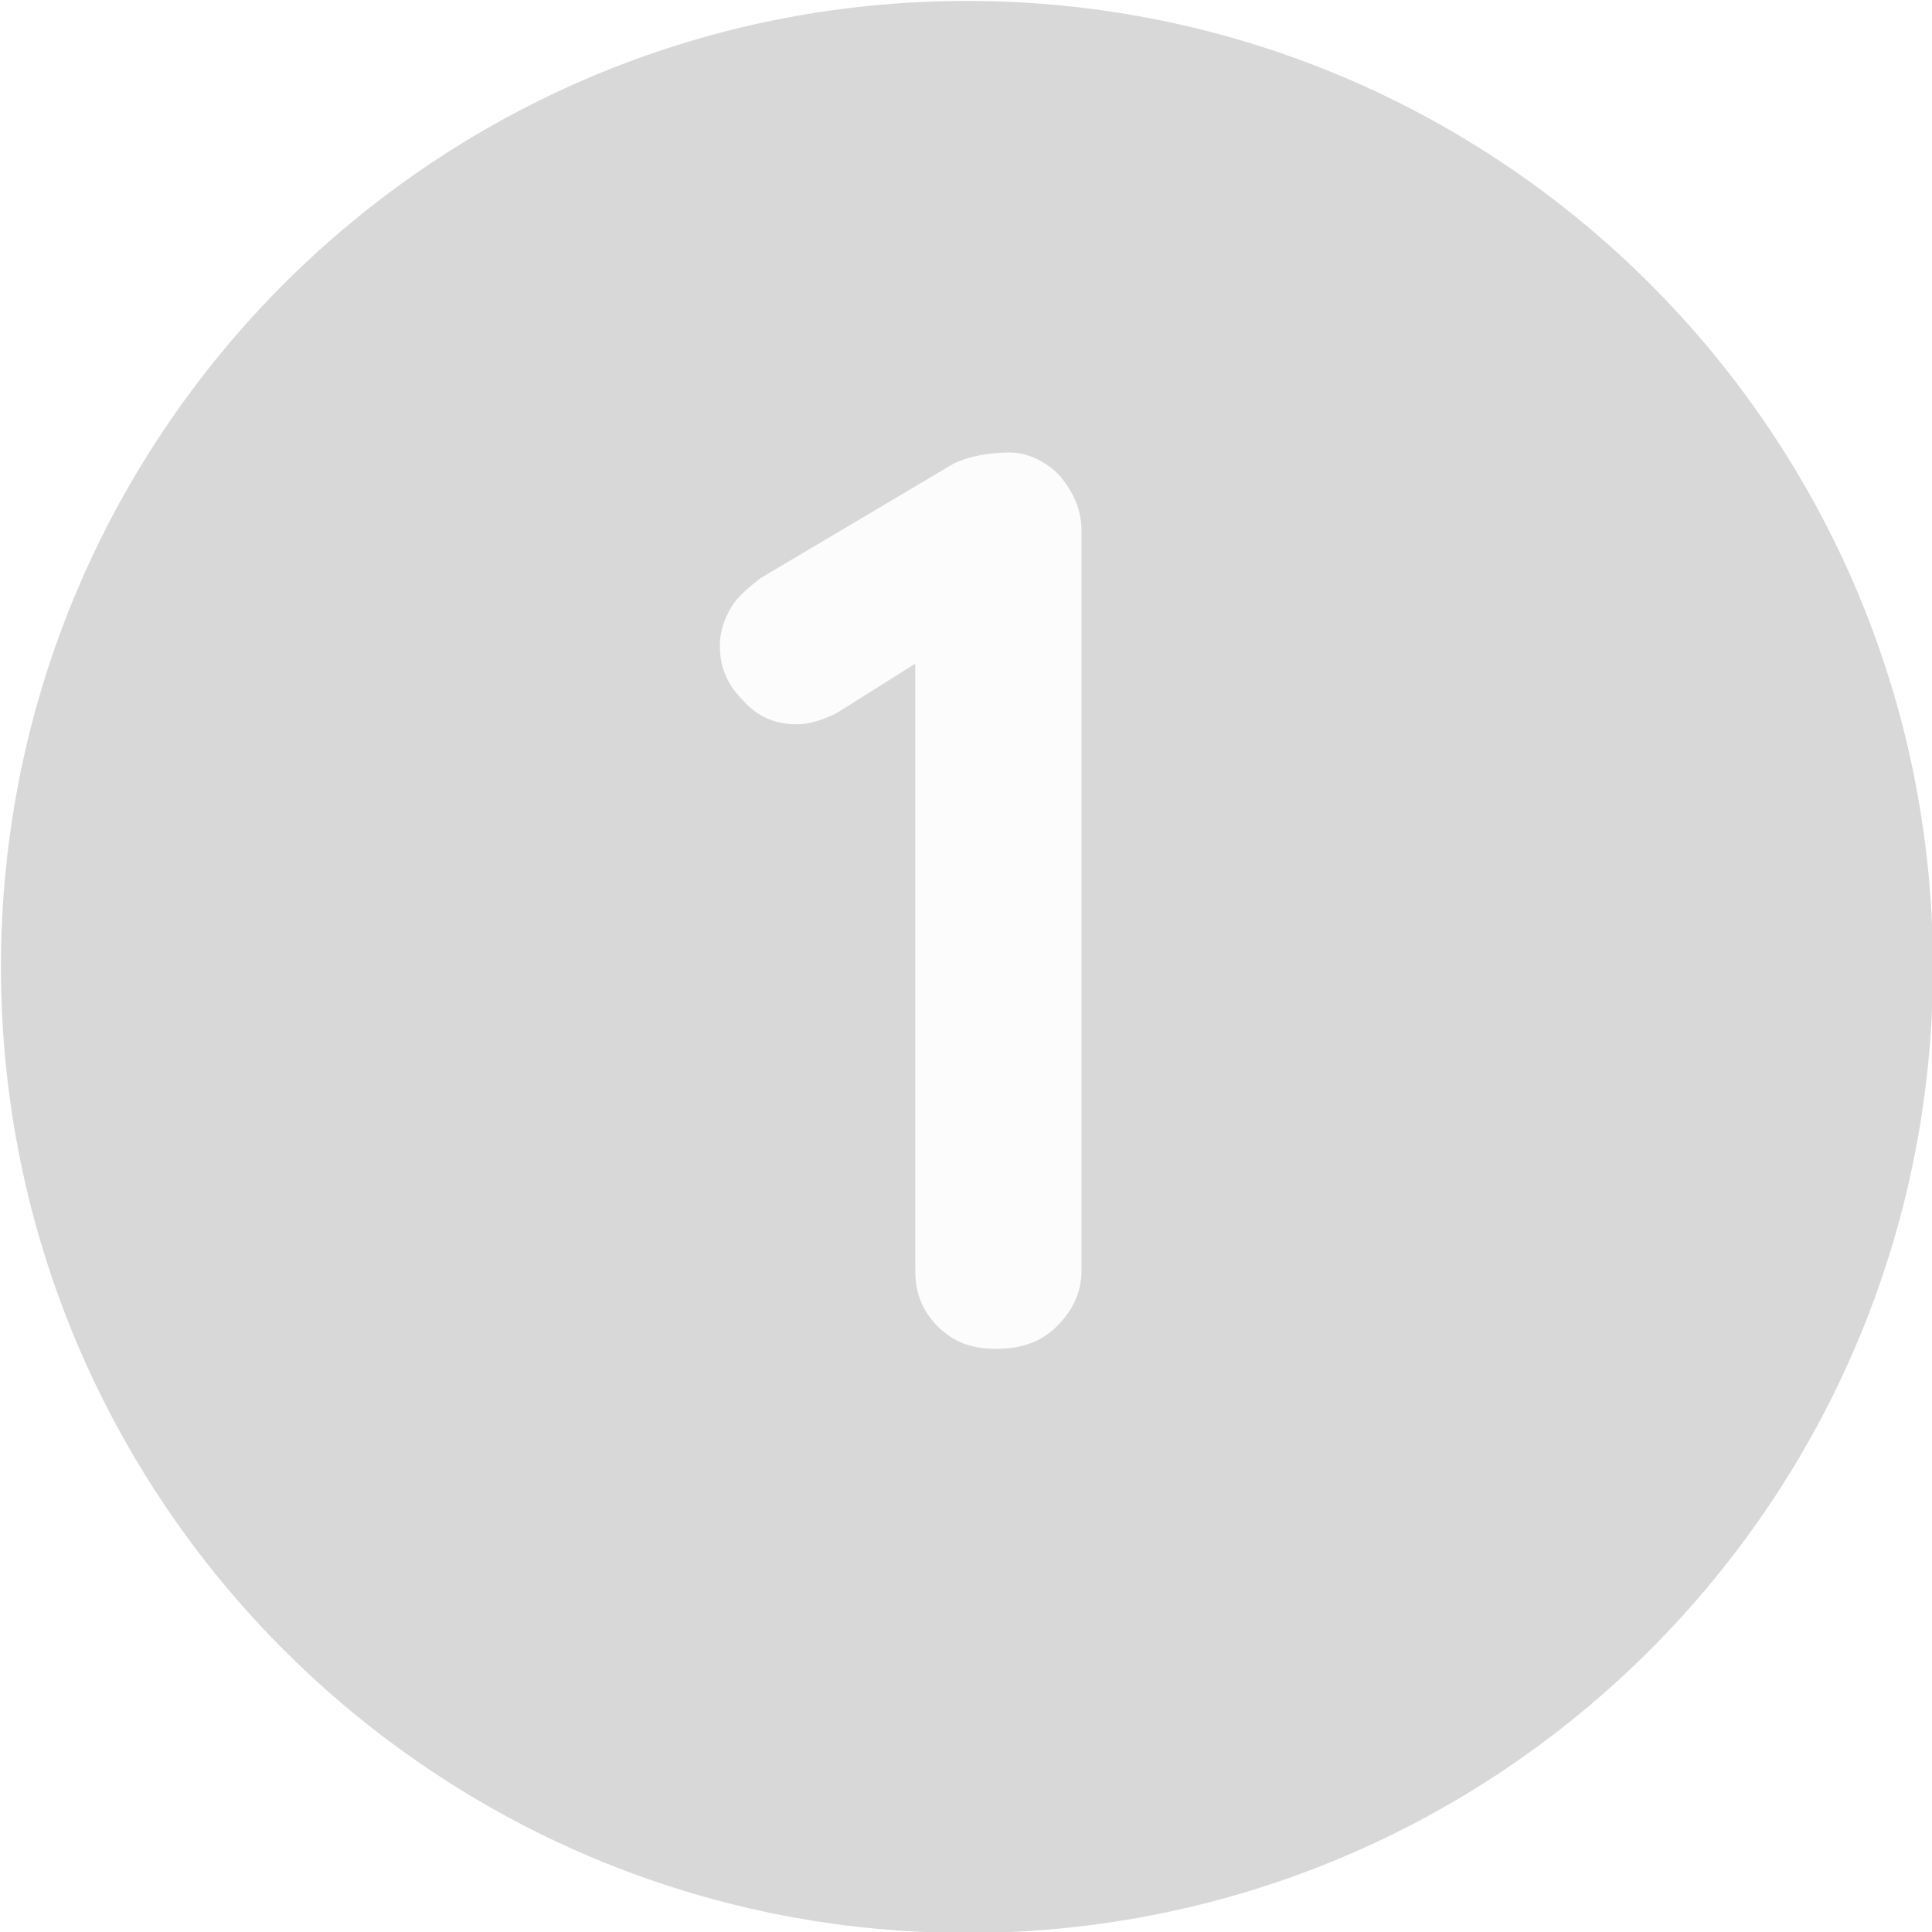
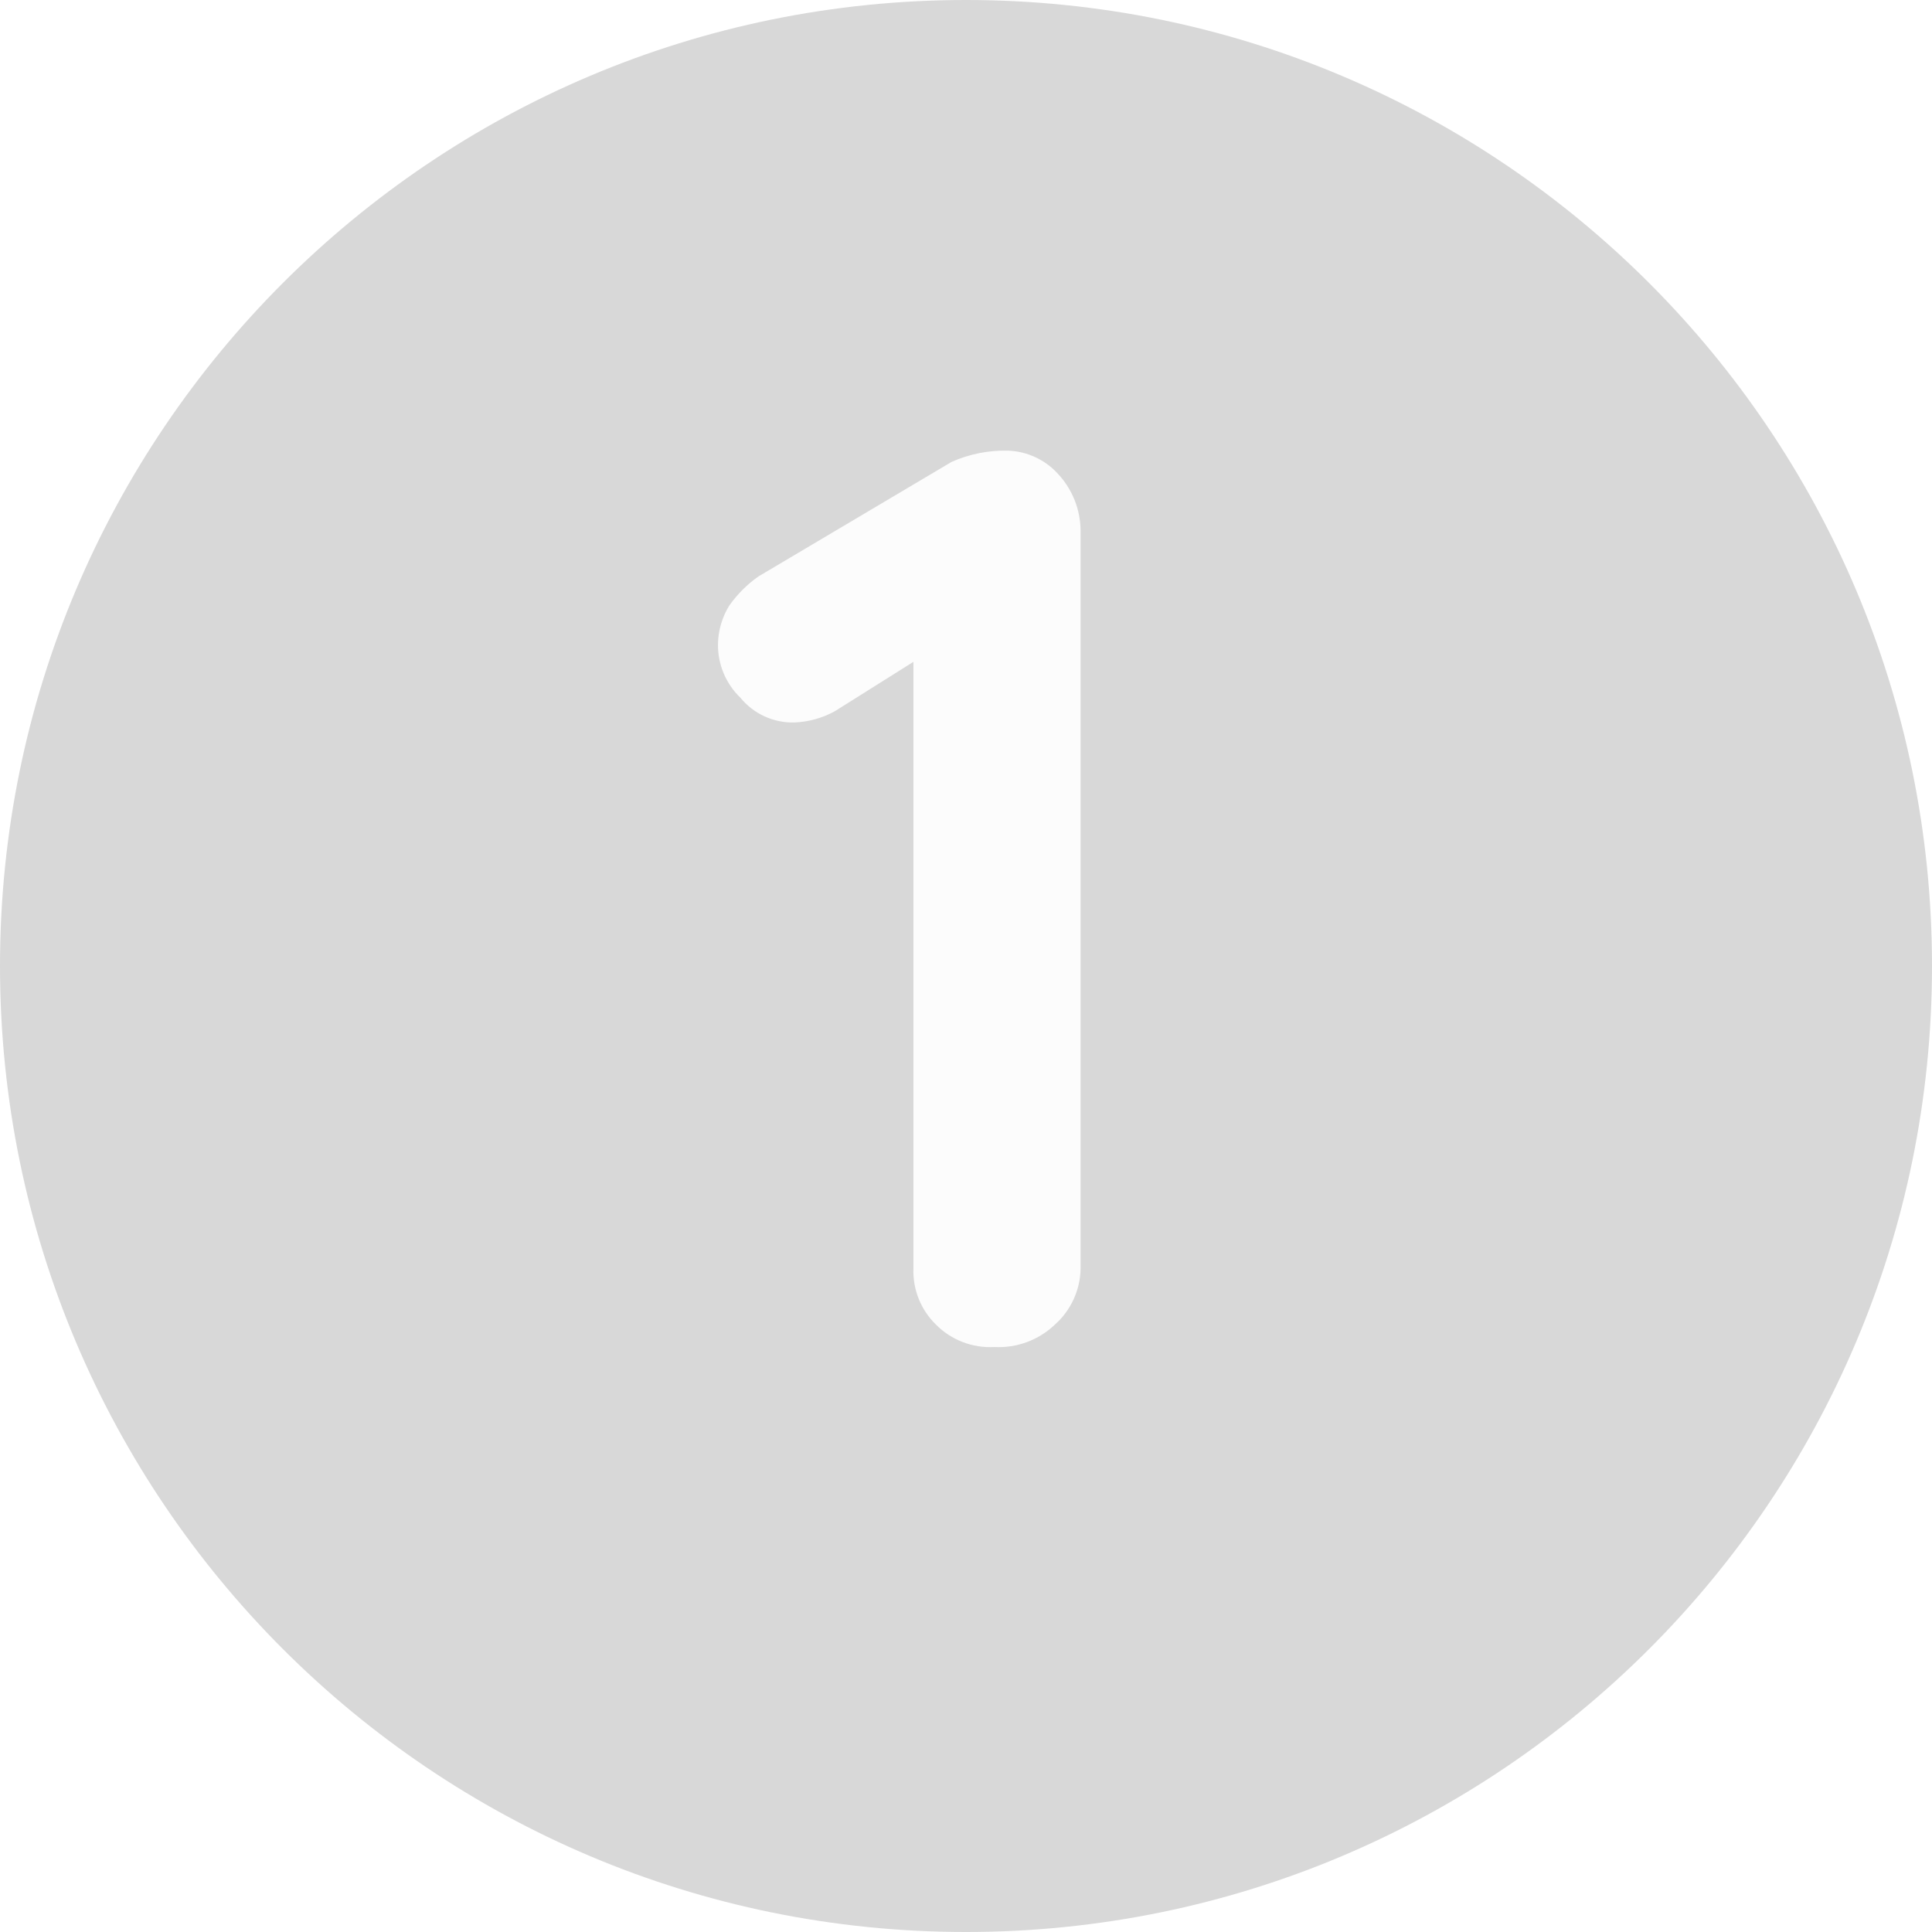
- <svg xmlns="http://www.w3.org/2000/svg" version="1.1" id="Capa_1" x="0px" y="0px" viewBox="0 0 86 86" style="enable-background:new 0 0 86 86;" xml:space="preserve">
-   <style type="text/css">
- 	.st0{fill:#D8D8D8;}
- 	.st1{enable-background:new    ;}
- 	.st2{fill:#FCFCFC;}
- </style>
-   <g id="_1" transform="translate(-910.358 -387.358)">
-     <circle id="Elipse_53" class="st0" cx="953.4" cy="430.4" r="43" />
-     <g class="st1">
-       <path class="st2" d="M957.5,408.5c0.6,0.7,1,1.5,1,2.5v32.9c0,1-0.4,1.8-1.1,2.5c-0.7,0.7-1.6,1-2.7,1c-1.1,0-1.9-0.3-2.6-1    s-1-1.5-1-2.5v-27l-3.5,2.2c-0.6,0.3-1.2,0.5-1.8,0.5c-1,0-1.8-0.4-2.4-1.1c-0.7-0.7-1-1.5-1-2.4c0-0.6,0.2-1.2,0.5-1.7    c0.3-0.5,0.8-0.9,1.3-1.3l8.6-5.1c0.6-0.3,1.5-0.5,2.5-0.5C956,407.5,956.8,407.8,957.5,408.5z" />
+ <svg xmlns="http://www.w3.org/2000/svg" id="a2c063b3-2751-4d20-9287-d2b420bc33b3" data-name="Capa 1" viewBox="0 0 86 86">
+   <g id="b7b44dd5-fd8d-40fa-b1f6-6b2d590c8ed8" data-name=" 1">
+     <circle id="e2f51023-510b-42d3-9a24-f180fae5d50b" data-name="Elipse 53" cx="43" cy="43" r="43" style="fill:#d8d8d8" />
+     <g style="isolation:isolate">
+       <path d="M47.14,21.14a3.74,3.74,0,0,1,1,2.5v32.9A3.41,3.41,0,0,1,47,59a3.62,3.62,0,0,1-2.7,1,3.39,3.39,0,0,1-2.6-1,3.32,3.32,0,0,1-1-2.5v-27l-3.5,2.2a4.07,4.07,0,0,1-1.8.5,3,3,0,0,1-2.4-1.1,3.25,3.25,0,0,1-1-2.4,3.37,3.37,0,0,1,.5-1.7,5.35,5.35,0,0,1,1.3-1.3l8.6-5.1a5.83,5.83,0,0,1,2.5-.5A3.15,3.15,0,0,1,47.14,21.14Z" transform="translate(-0.04 -0.04)" style="fill:#fcfcfc" />
    </g>
  </g>
</svg>
